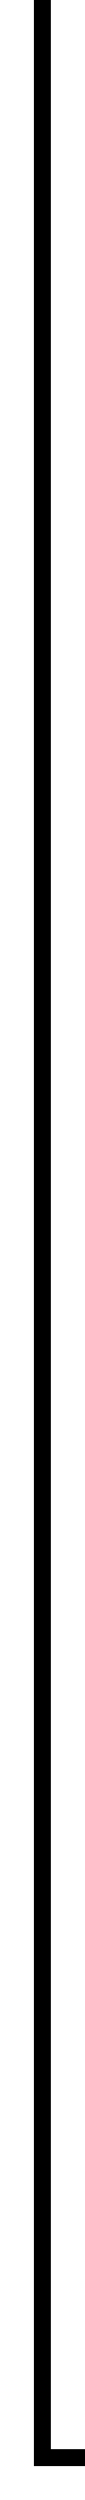
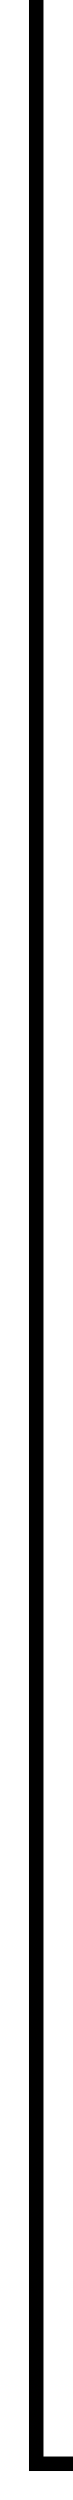
- <svg xmlns="http://www.w3.org/2000/svg" version="1.1" width="10px" height="295px" preserveAspectRatio="xMidYMin meet" viewBox="195 460  8 295">
-   <path d="M 199 460  L 199 750  L 362 750  L 362 745  " stroke-width="2" stroke="#000000" fill="none" />
-   <path d="M 369.6 746  L 362 739  L 354.4 746  L 369.6 746  Z " fill-rule="nonzero" fill="#000000" stroke="none" />
+ <svg xmlns="http://www.w3.org/2000/svg" version="1.1" width="10px" height="345px" preserveAspectRatio="xMidYMin meet" viewBox="195 460  8 345">
+   <path d="M 199 460  L 199 800  L 362 800  L 362 792  " stroke-width="2" stroke="#000000" fill="none" />
+   <path d="M 369.6 793  L 362 786  L 354.4 793  L 369.6 793  Z " fill-rule="nonzero" fill="#000000" stroke="none" />
</svg>
